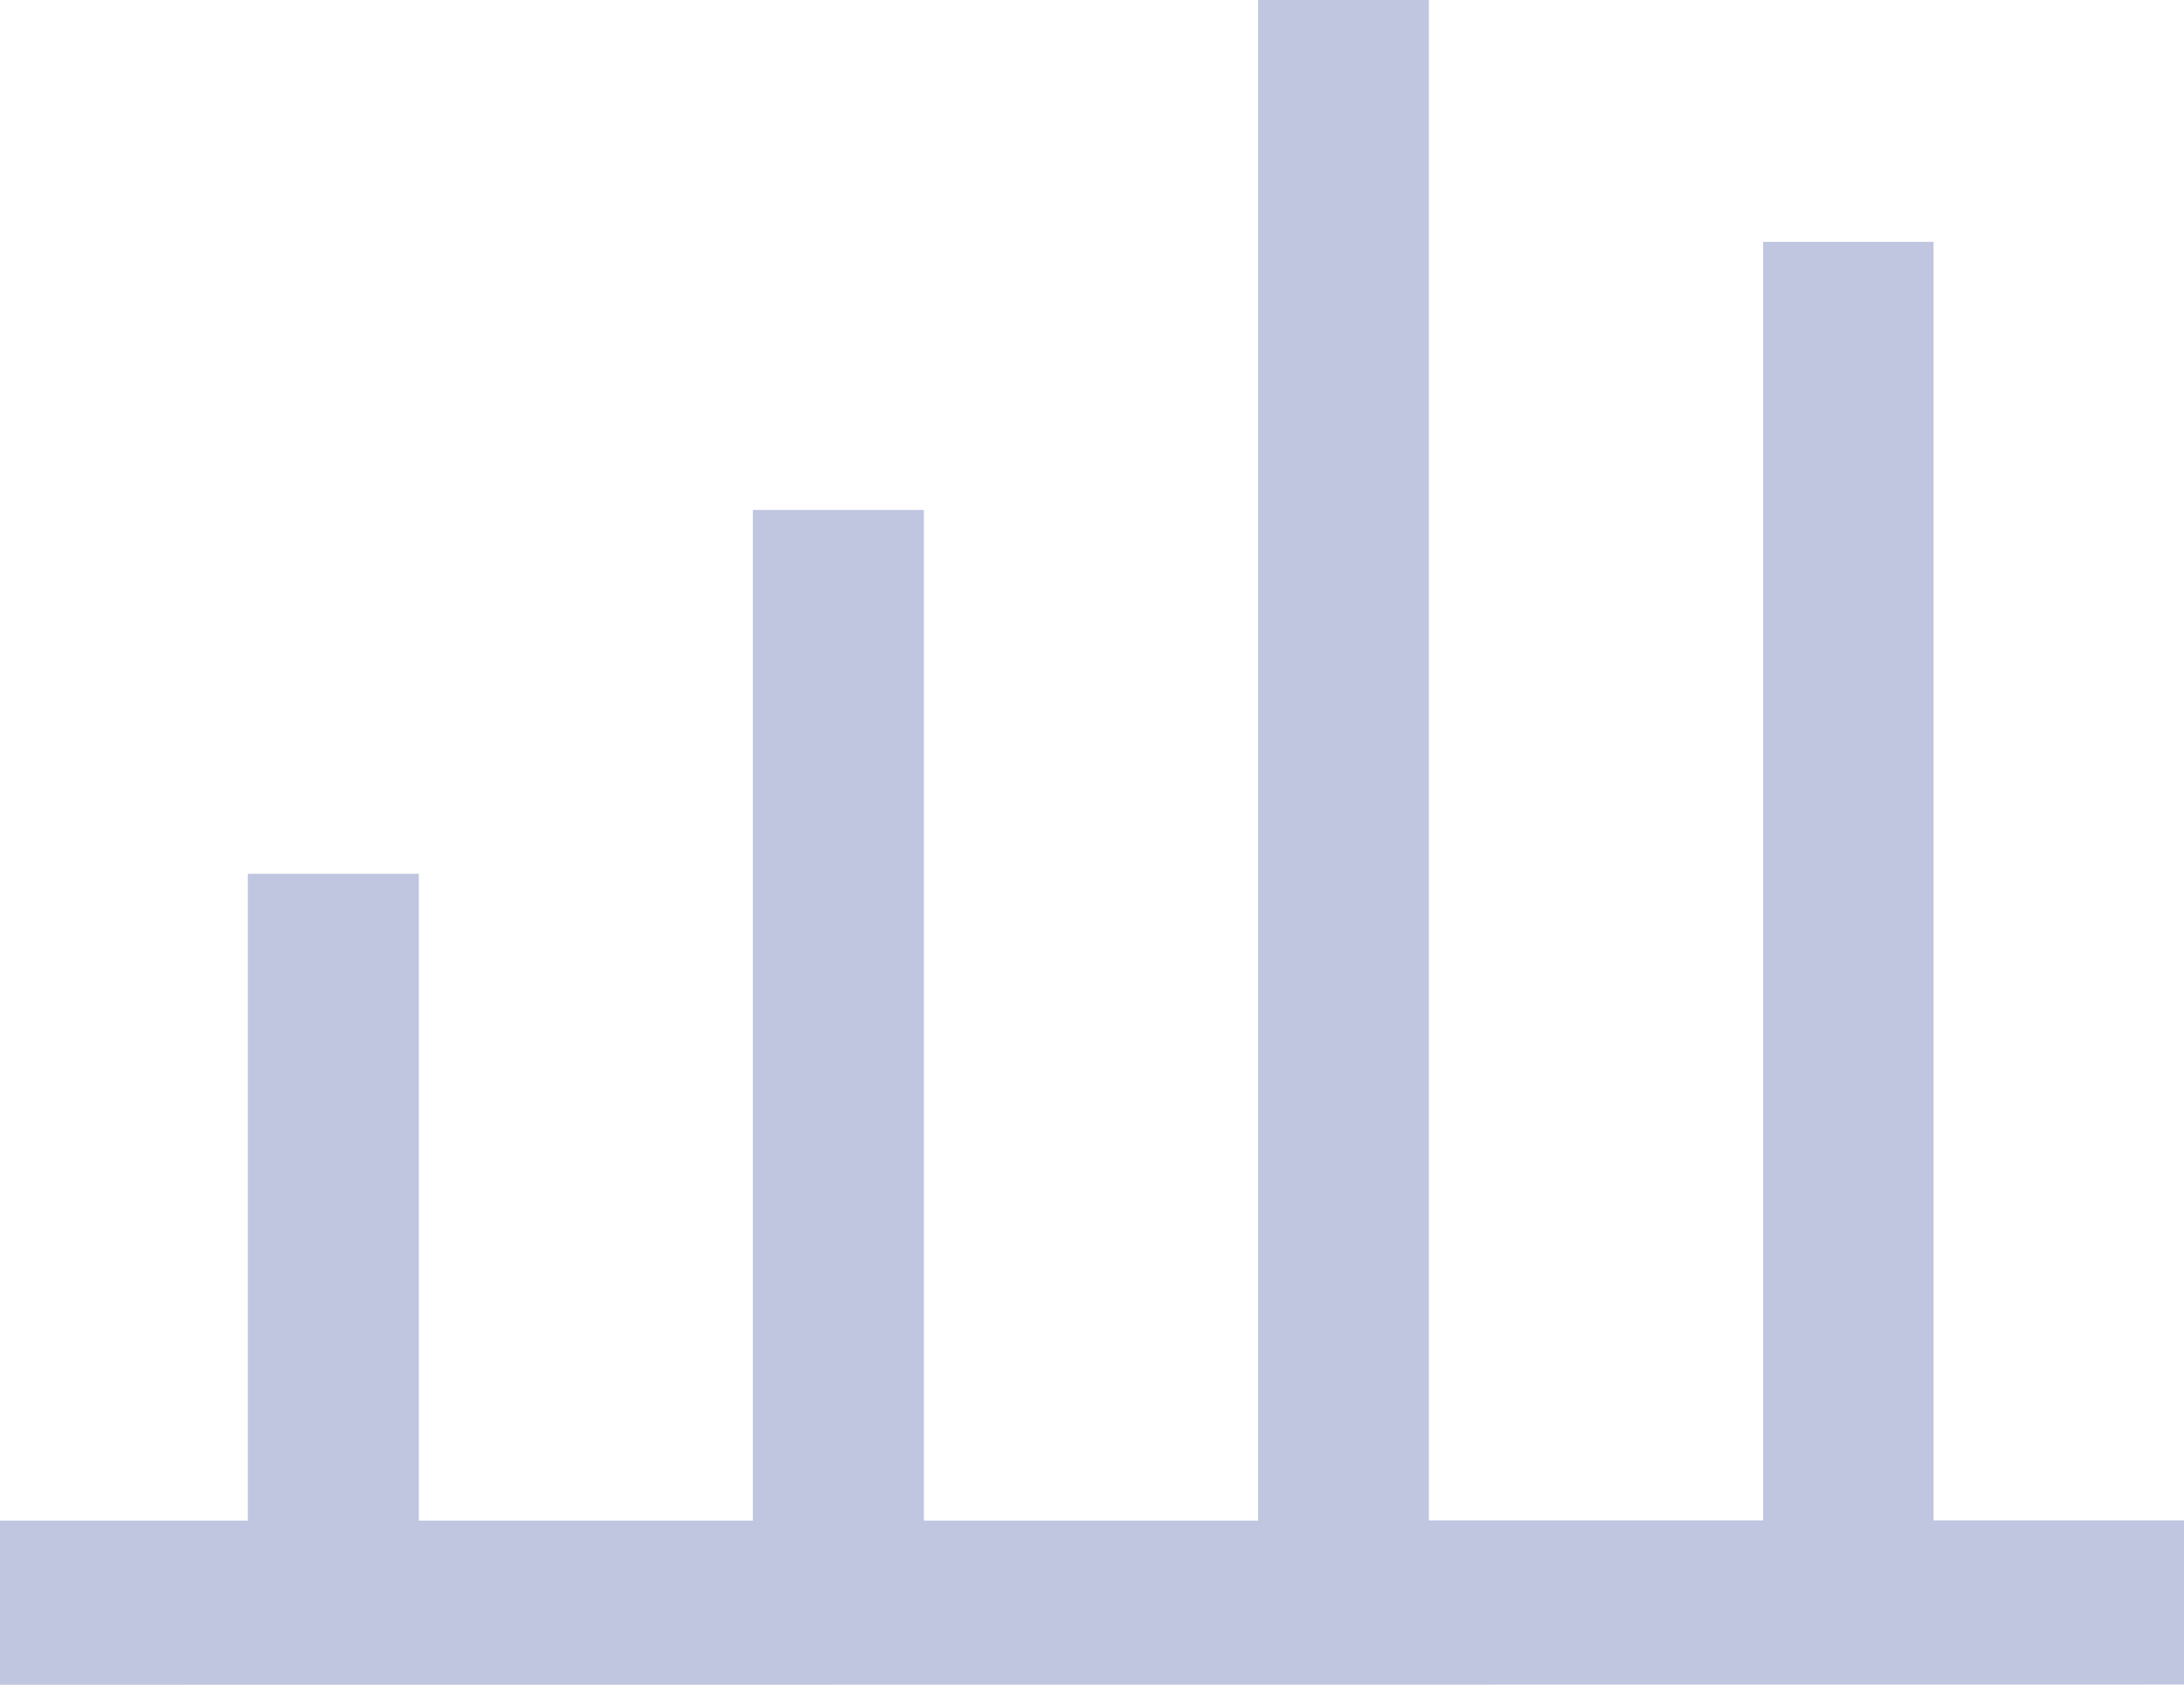
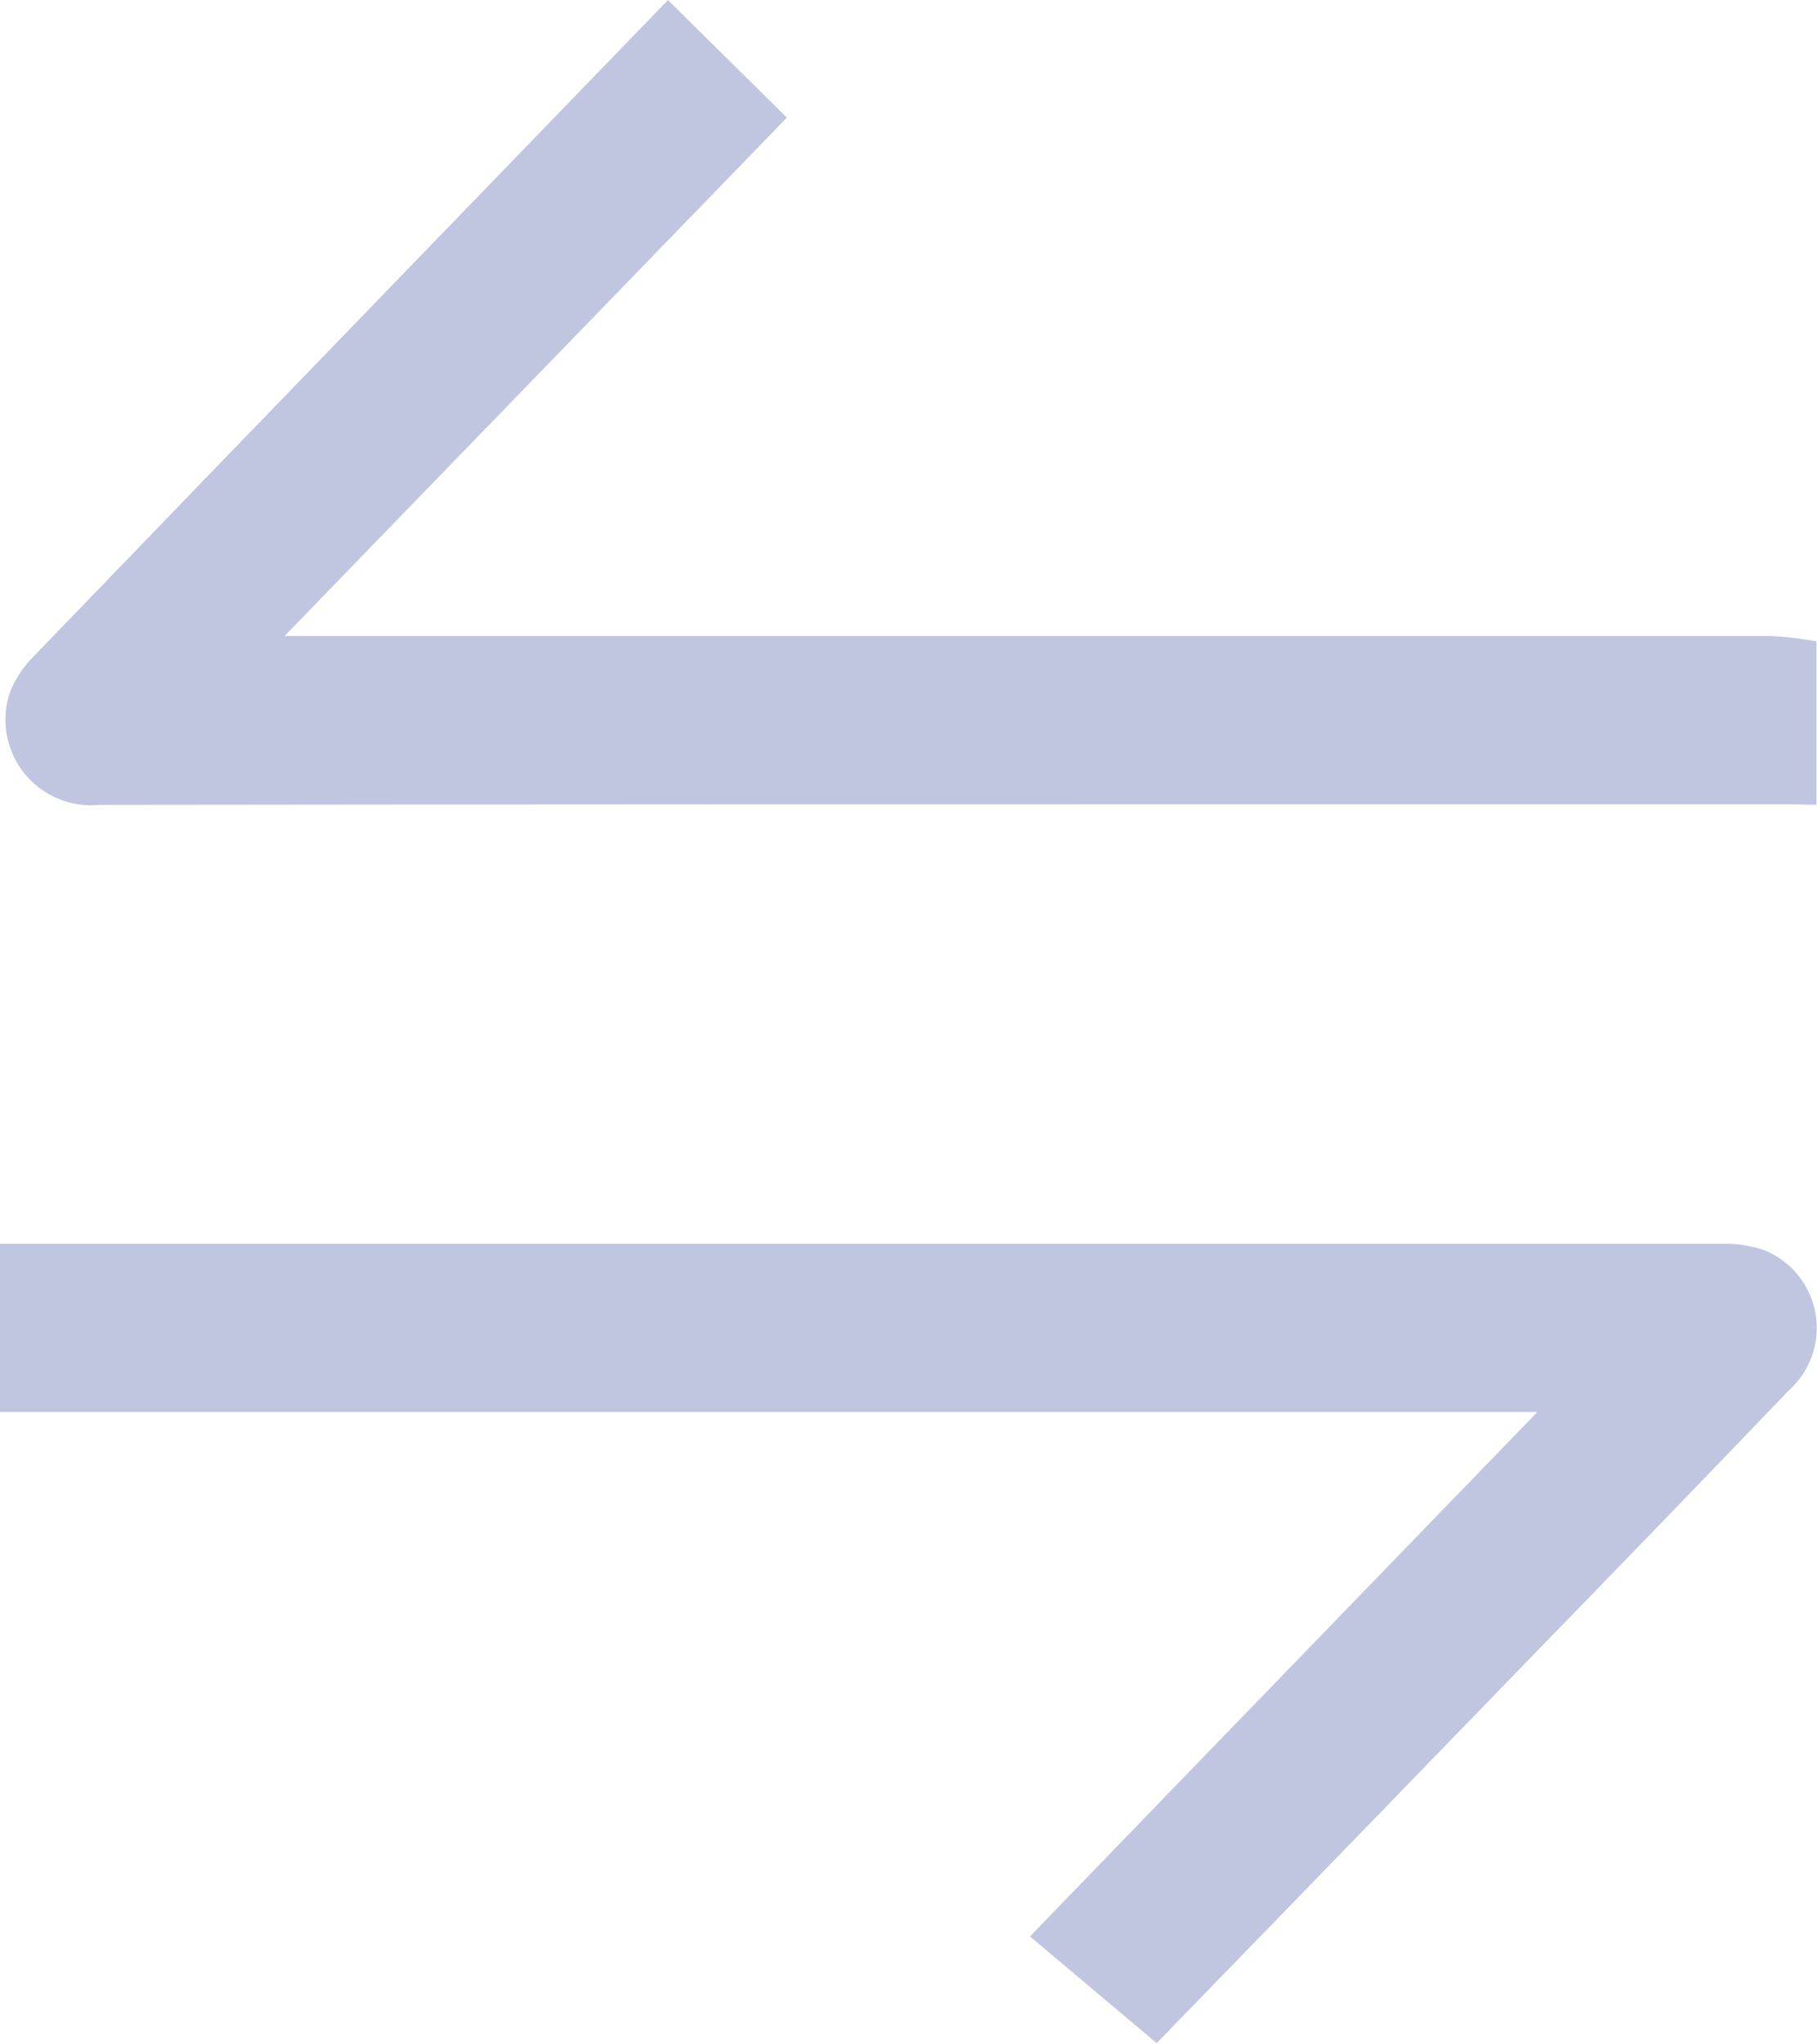
- <svg xmlns="http://www.w3.org/2000/svg" width="22.375" height="17.262" viewBox="0 0 22.375 17.262">
-   <path id="Trade" d="M22560,16791.264v-1.682h2.539v-6.627h1.752v6.627h3.422v-10.355h1.752v10.355h3.424V16774h1.75v15.58h3.424v-13.1h1.746v13.1h2.566v1.682Z" transform="translate(-22560 -16774.002)" fill="#c0c5e0" />
+ <svg xmlns="http://www.w3.org/2000/svg" width="17.18" height="19.323" viewBox="0 0 17.18 19.323">
+   <g id="Exchange" transform="translate(-652.641 -332.675)">
+     <path id="Union_1" data-name="Union 1" d="M9.786,18.163l1.4-1.448q1.66-1.716,3.322-3.433l.158-.172H14.4c-5.245,0-8.769,0-14.014,0H0V11.72H.372c5.843,0,9.965,0,15.807,0a1.048,1.048,0,0,1,.366.053.693.693,0,0,1,.2,1.163q-1.231,1.283-2.47,2.556c-1.146,1.185-3.444,3.551-3.444,3.551Zm6.874-10.8H12.283c-3.795,0-7.158,0-11.445.006a.71.71,0,0,1-.749-.934.916.916,0,0,1,.195-.295C2.26,4.09,6.218,0,6.218,0L7.2.971,2.513,5.808c-.042.043-.08.089-.148.164h.252c5.25,0,8.78,0,14.029,0a2.961,2.961,0,0,1,.331.035V7.366S16.747,7.361,16.66,7.361Z" transform="translate(652.741 332.818)" fill="#c0c5e0" stroke="#c0c5e0" stroke-width="0.2" />
+   </g>
</svg>
